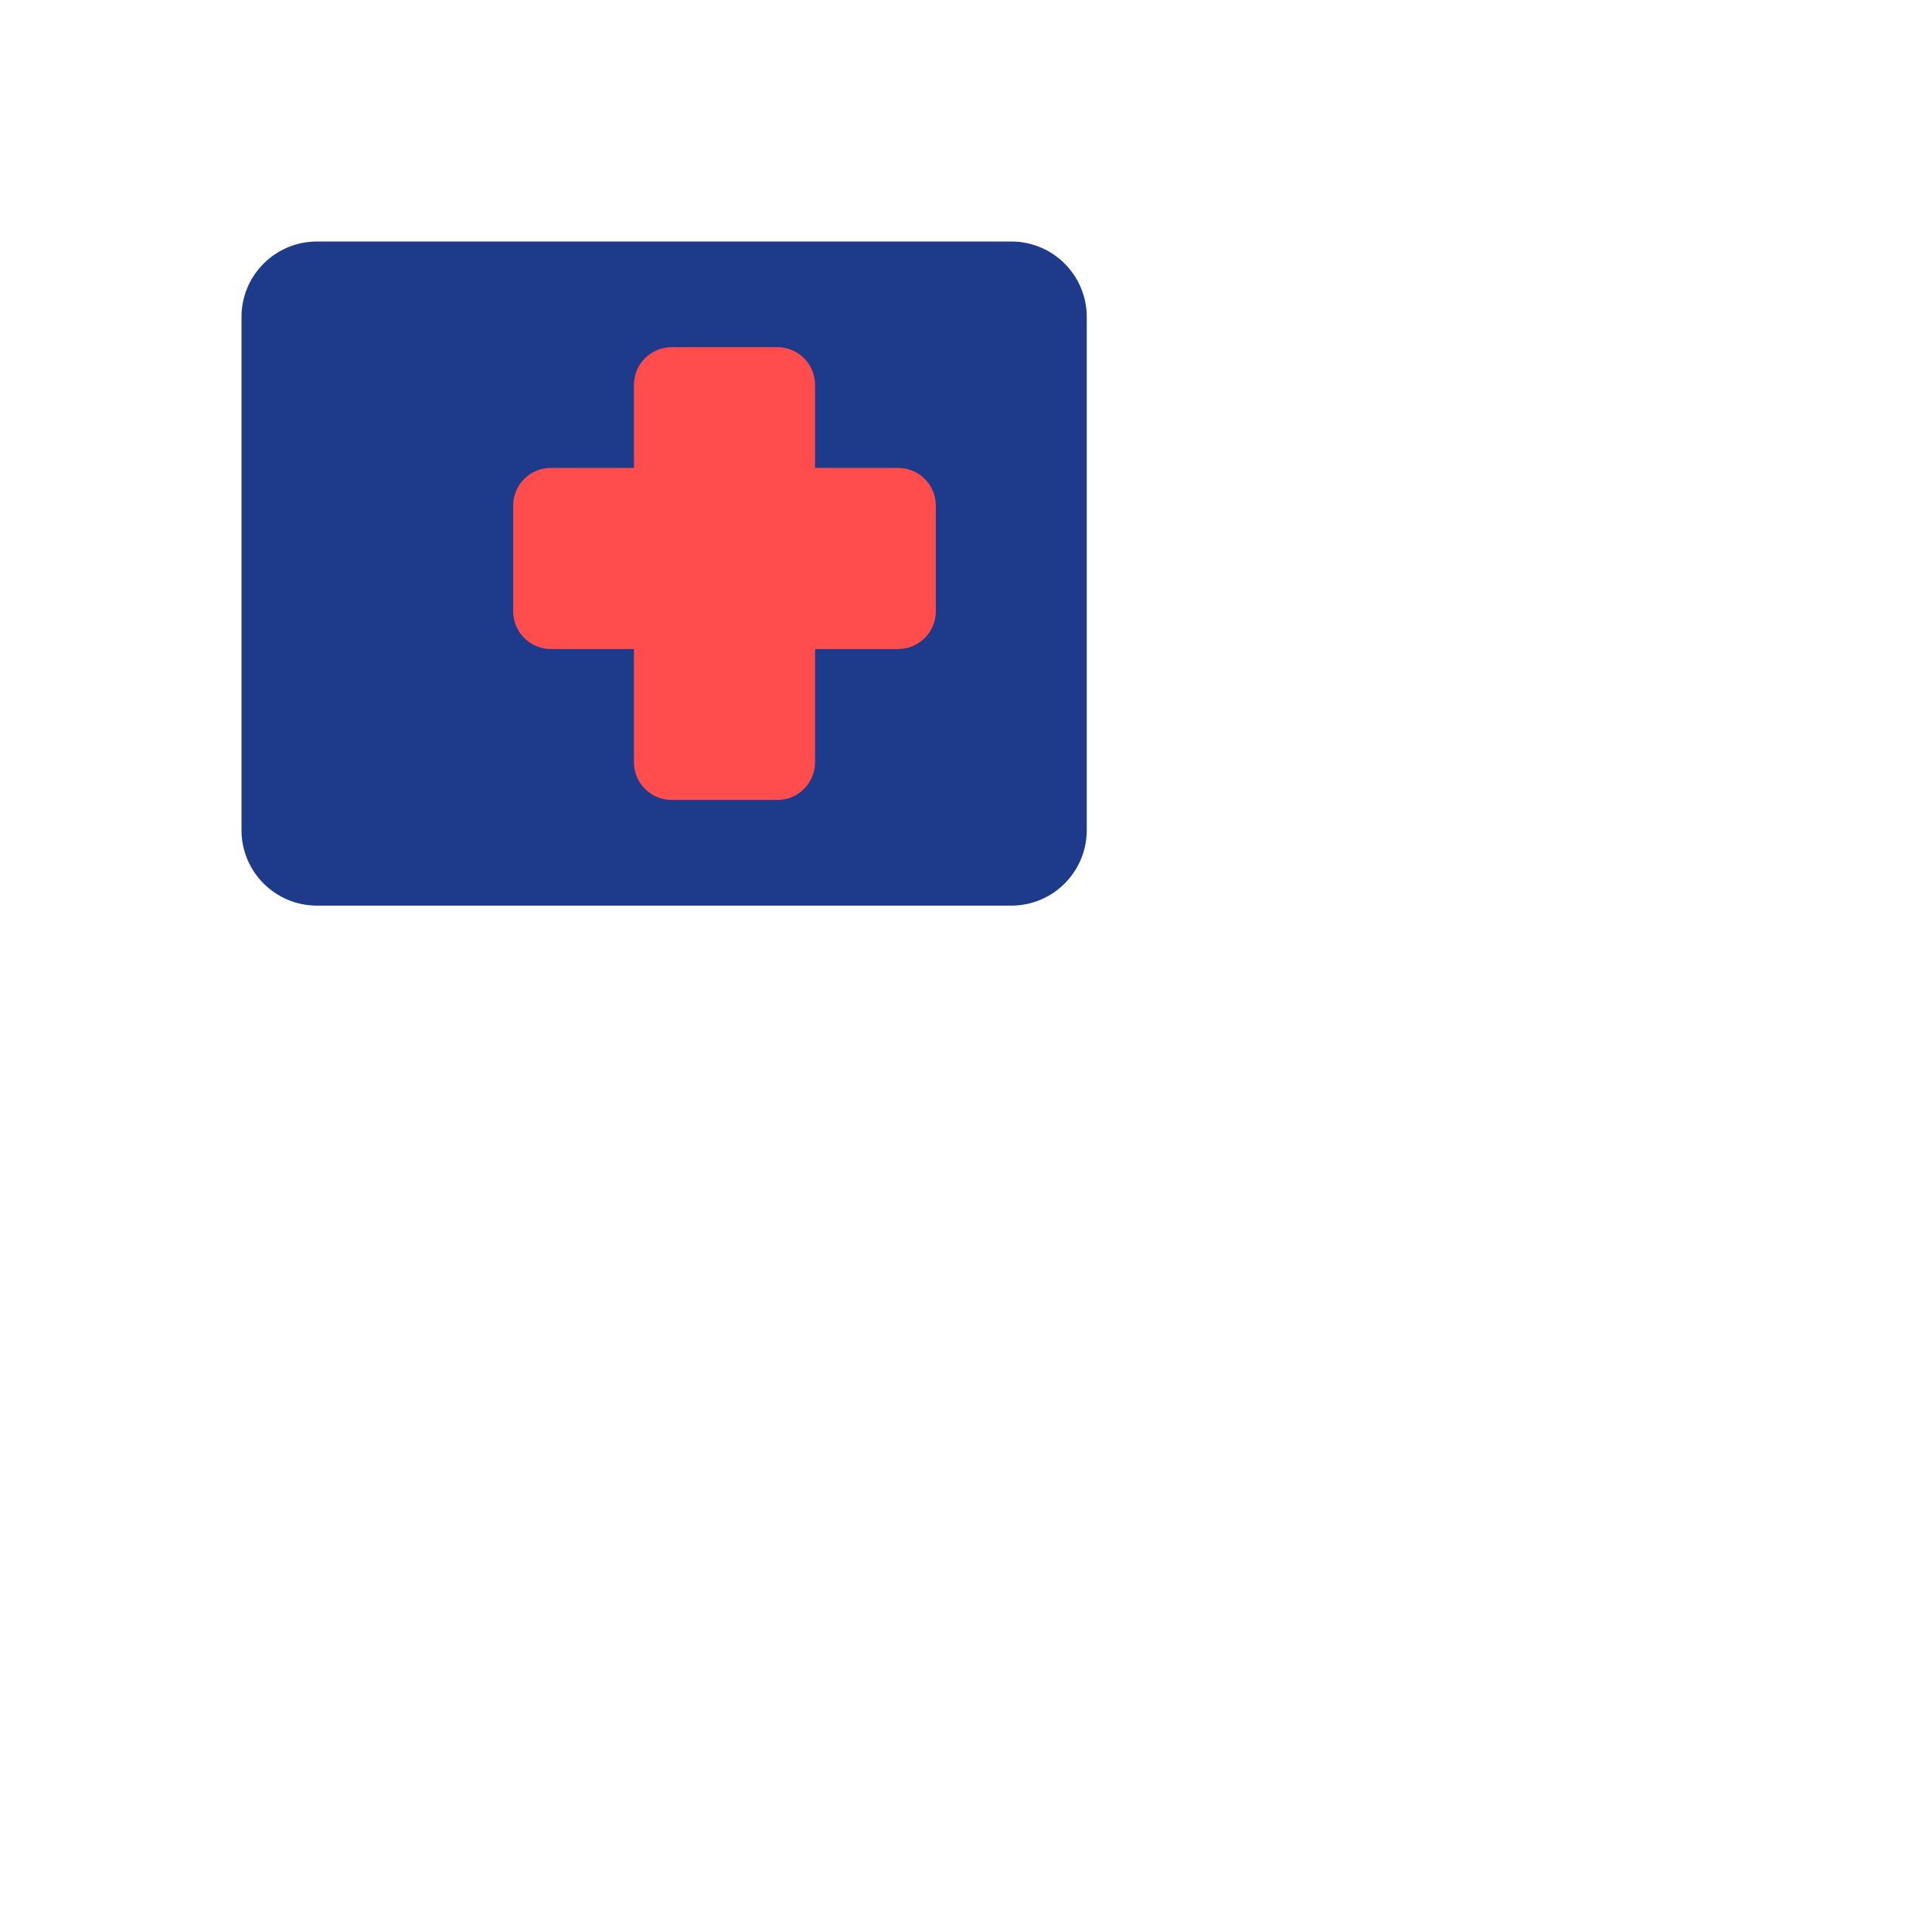
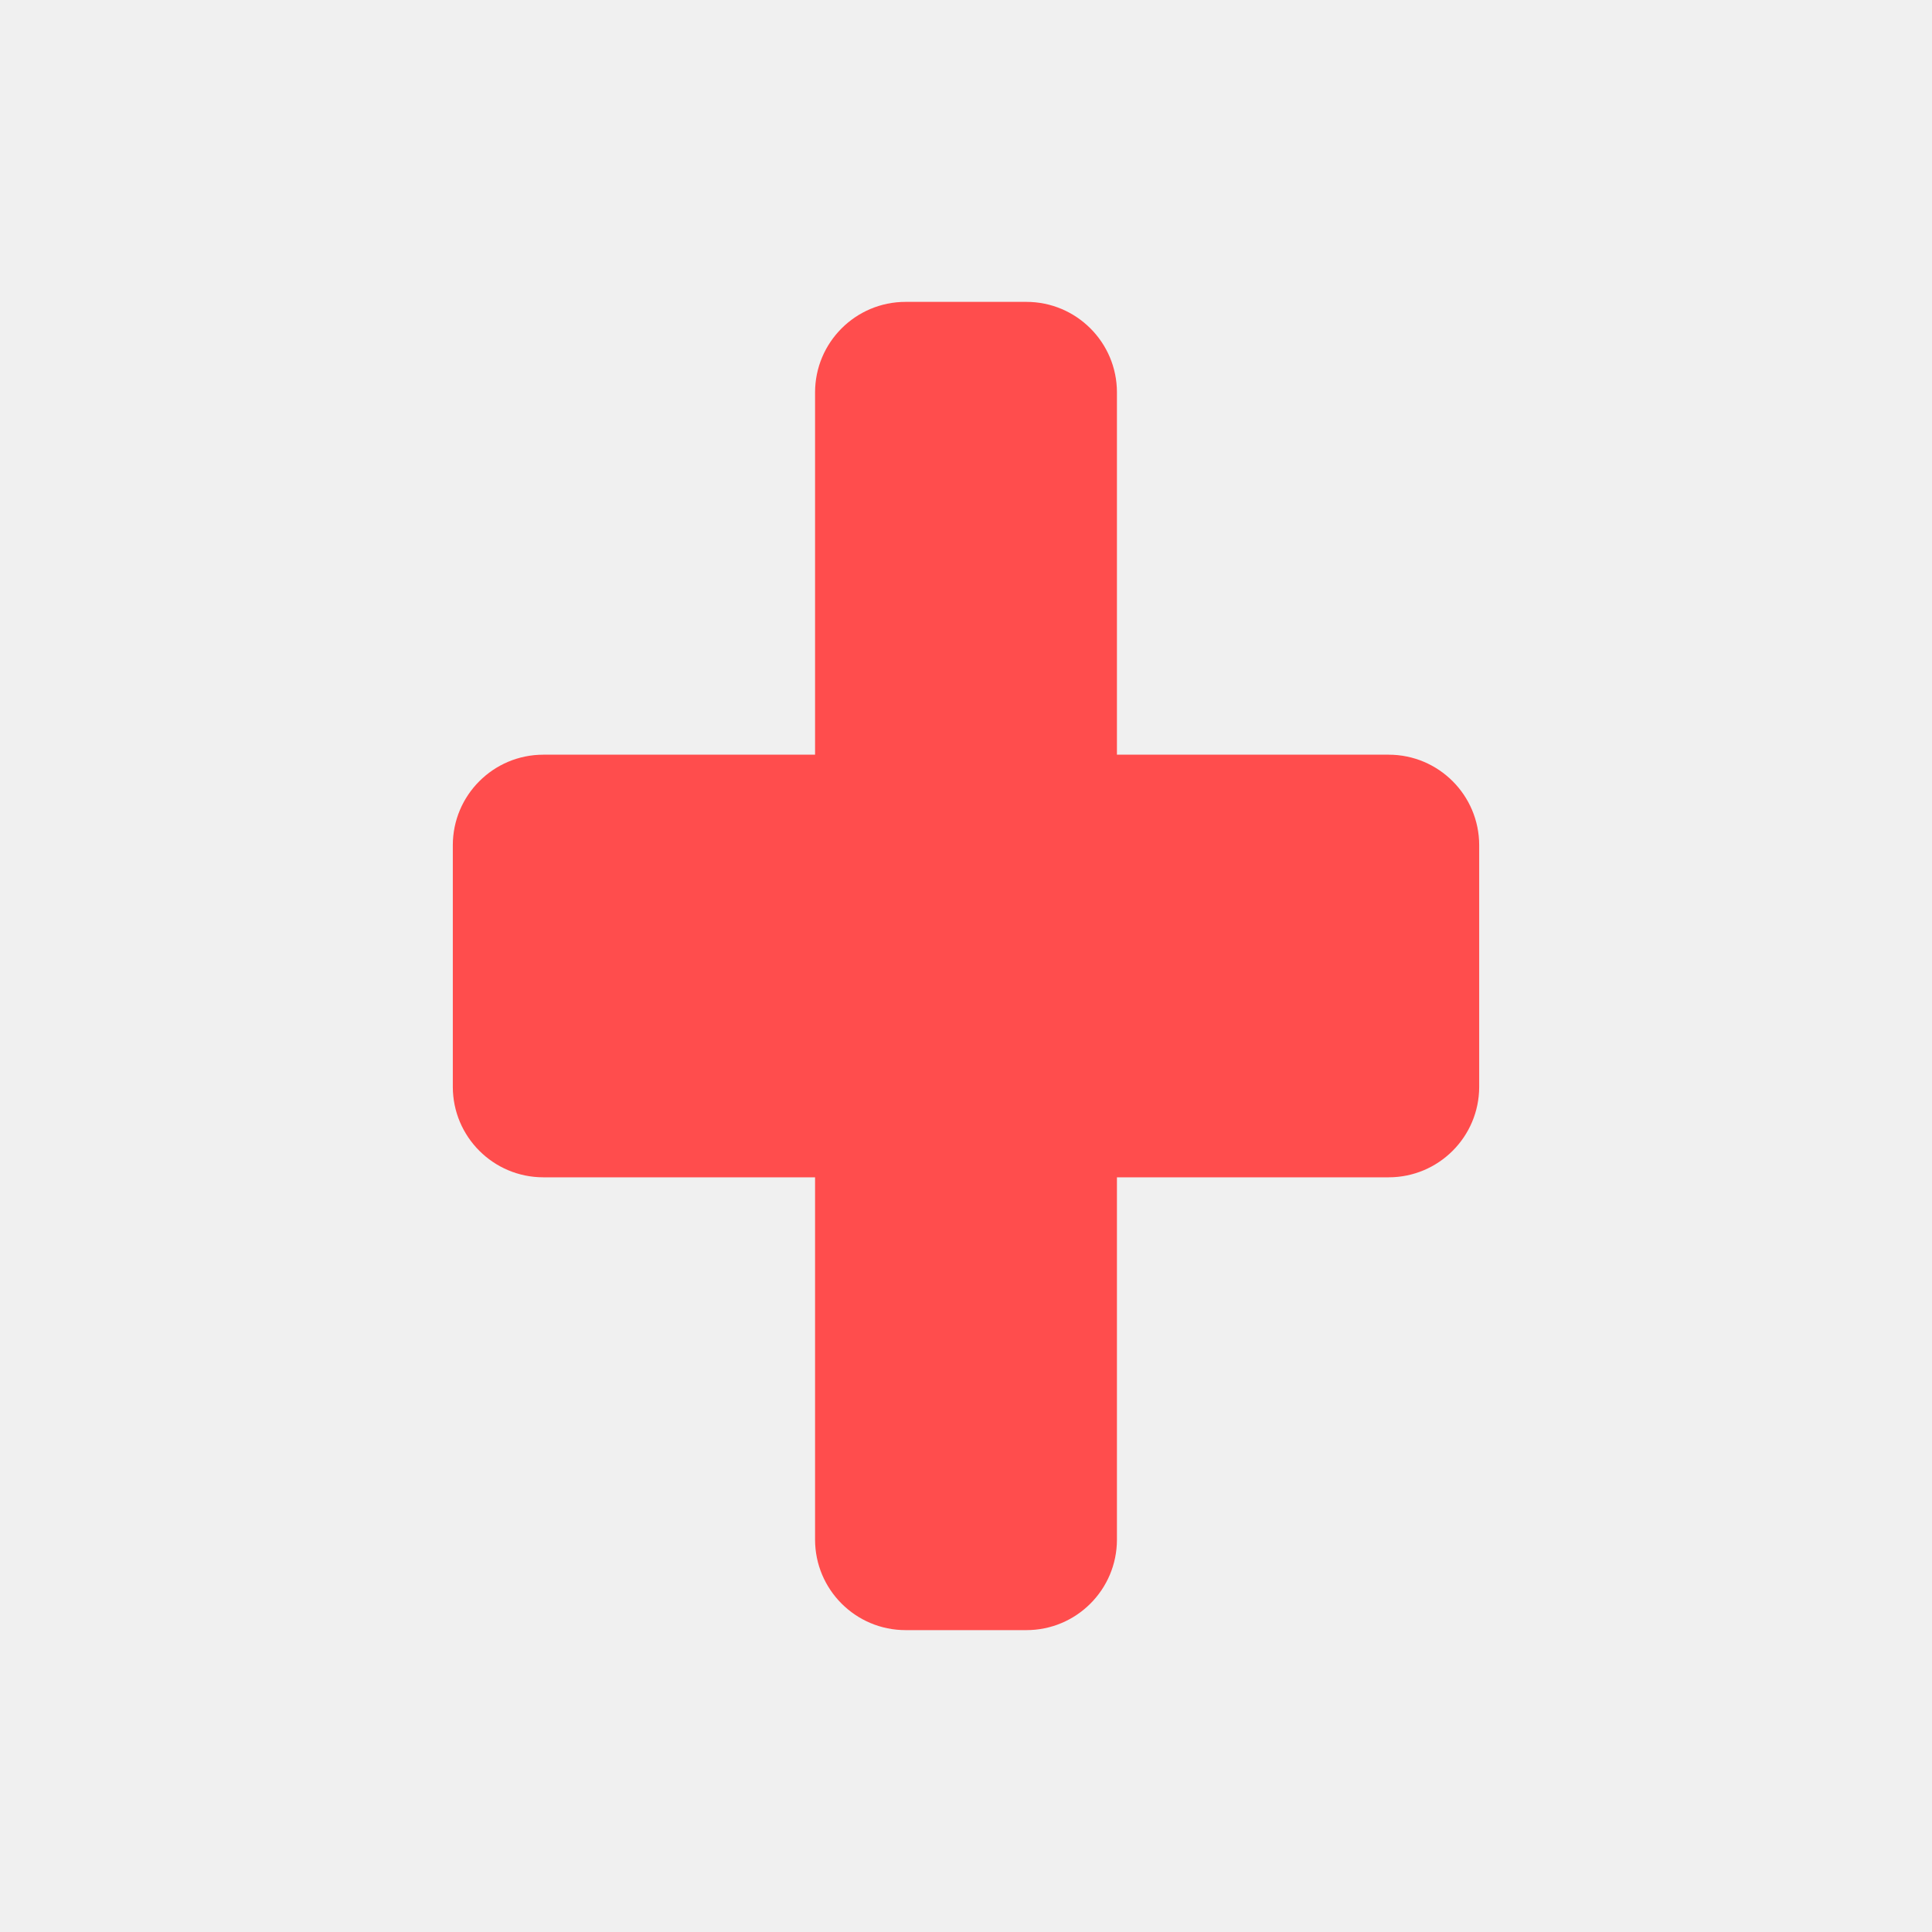
<svg xmlns="http://www.w3.org/2000/svg" width="512" height="512" viewBox="0 0 512 512">
  <rect width="512" height="512" fill="none" />
-   <rect x="0" y="0" width="512" height="512" fill="#ffffff" />
-   <rect x="64" y="64" width="224" height="176" rx="20" fill="#1e3a8a" />
-   <rect x="168" y="92" width="48" height="120" rx="10" fill="#ff4d4d" />
-   <rect x="136" y="124" width="112" height="48" rx="10" fill="#ff4d4d" />
+   <rect x="216" y="80" width="80" height="352" rx="24" fill="#ff4d4d" />
+   <rect x="120" y="200" width="272" height="112" rx="24" fill="#ff4d4d" />
</svg>
